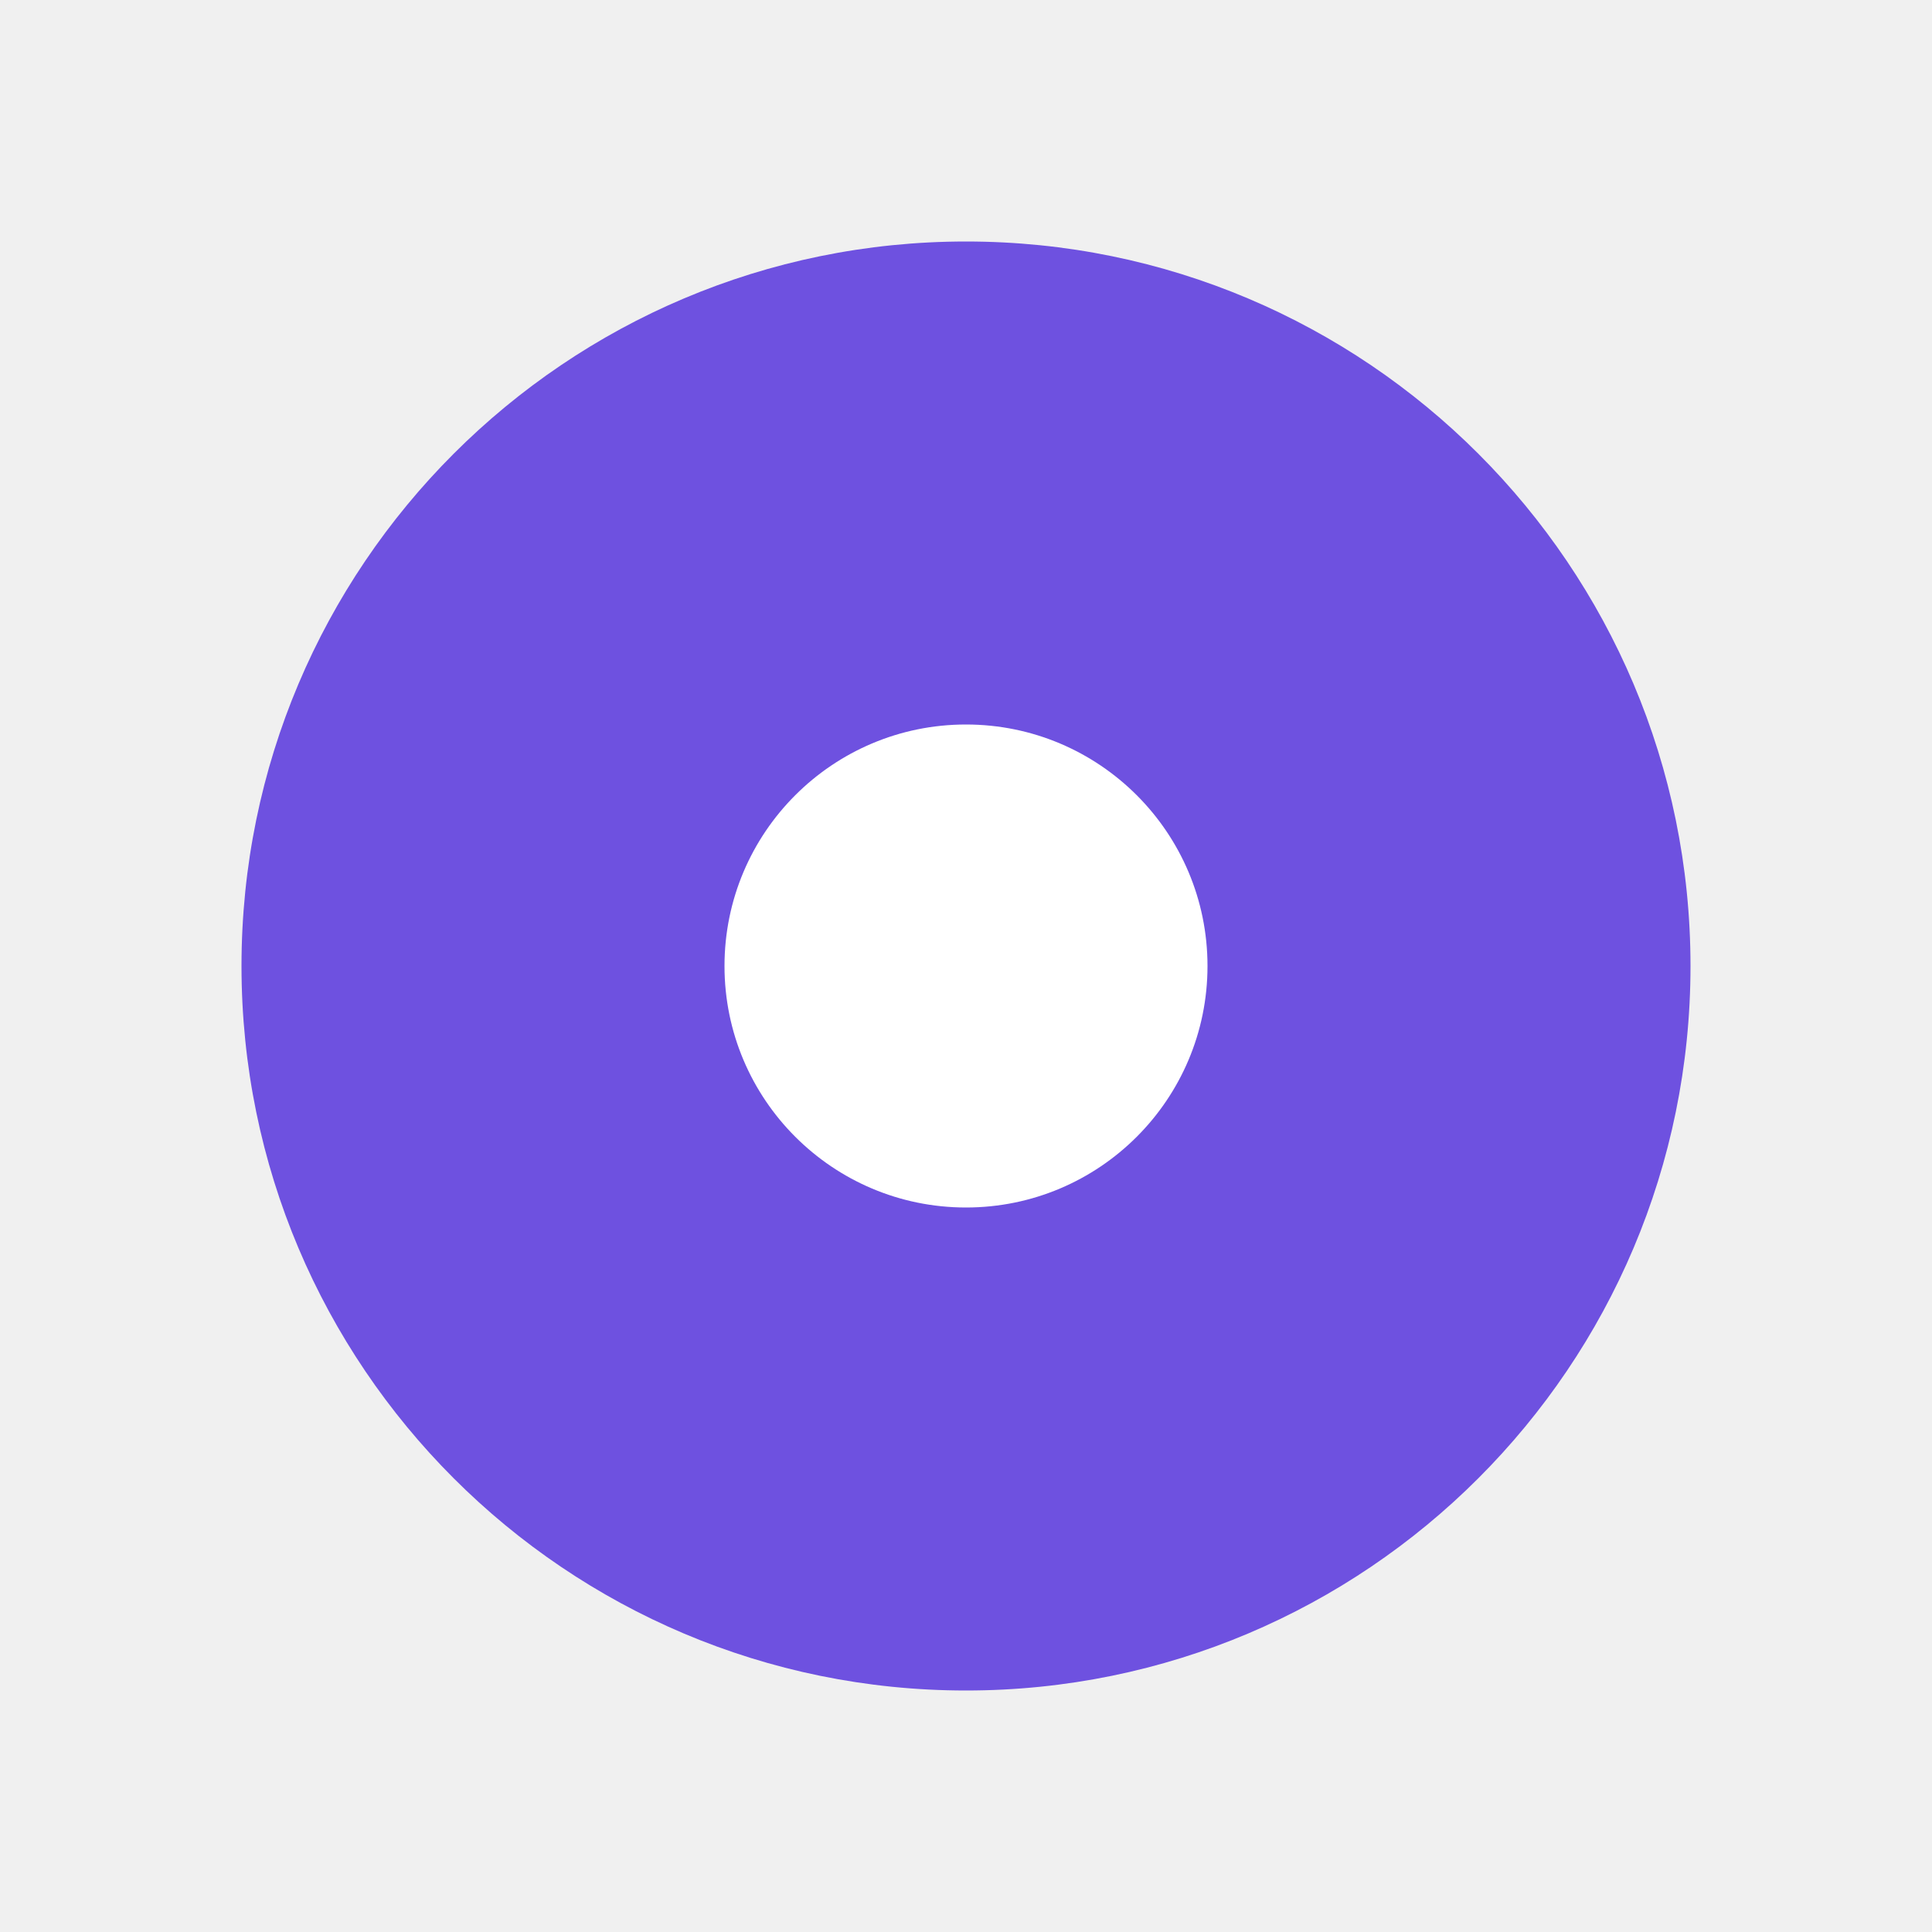
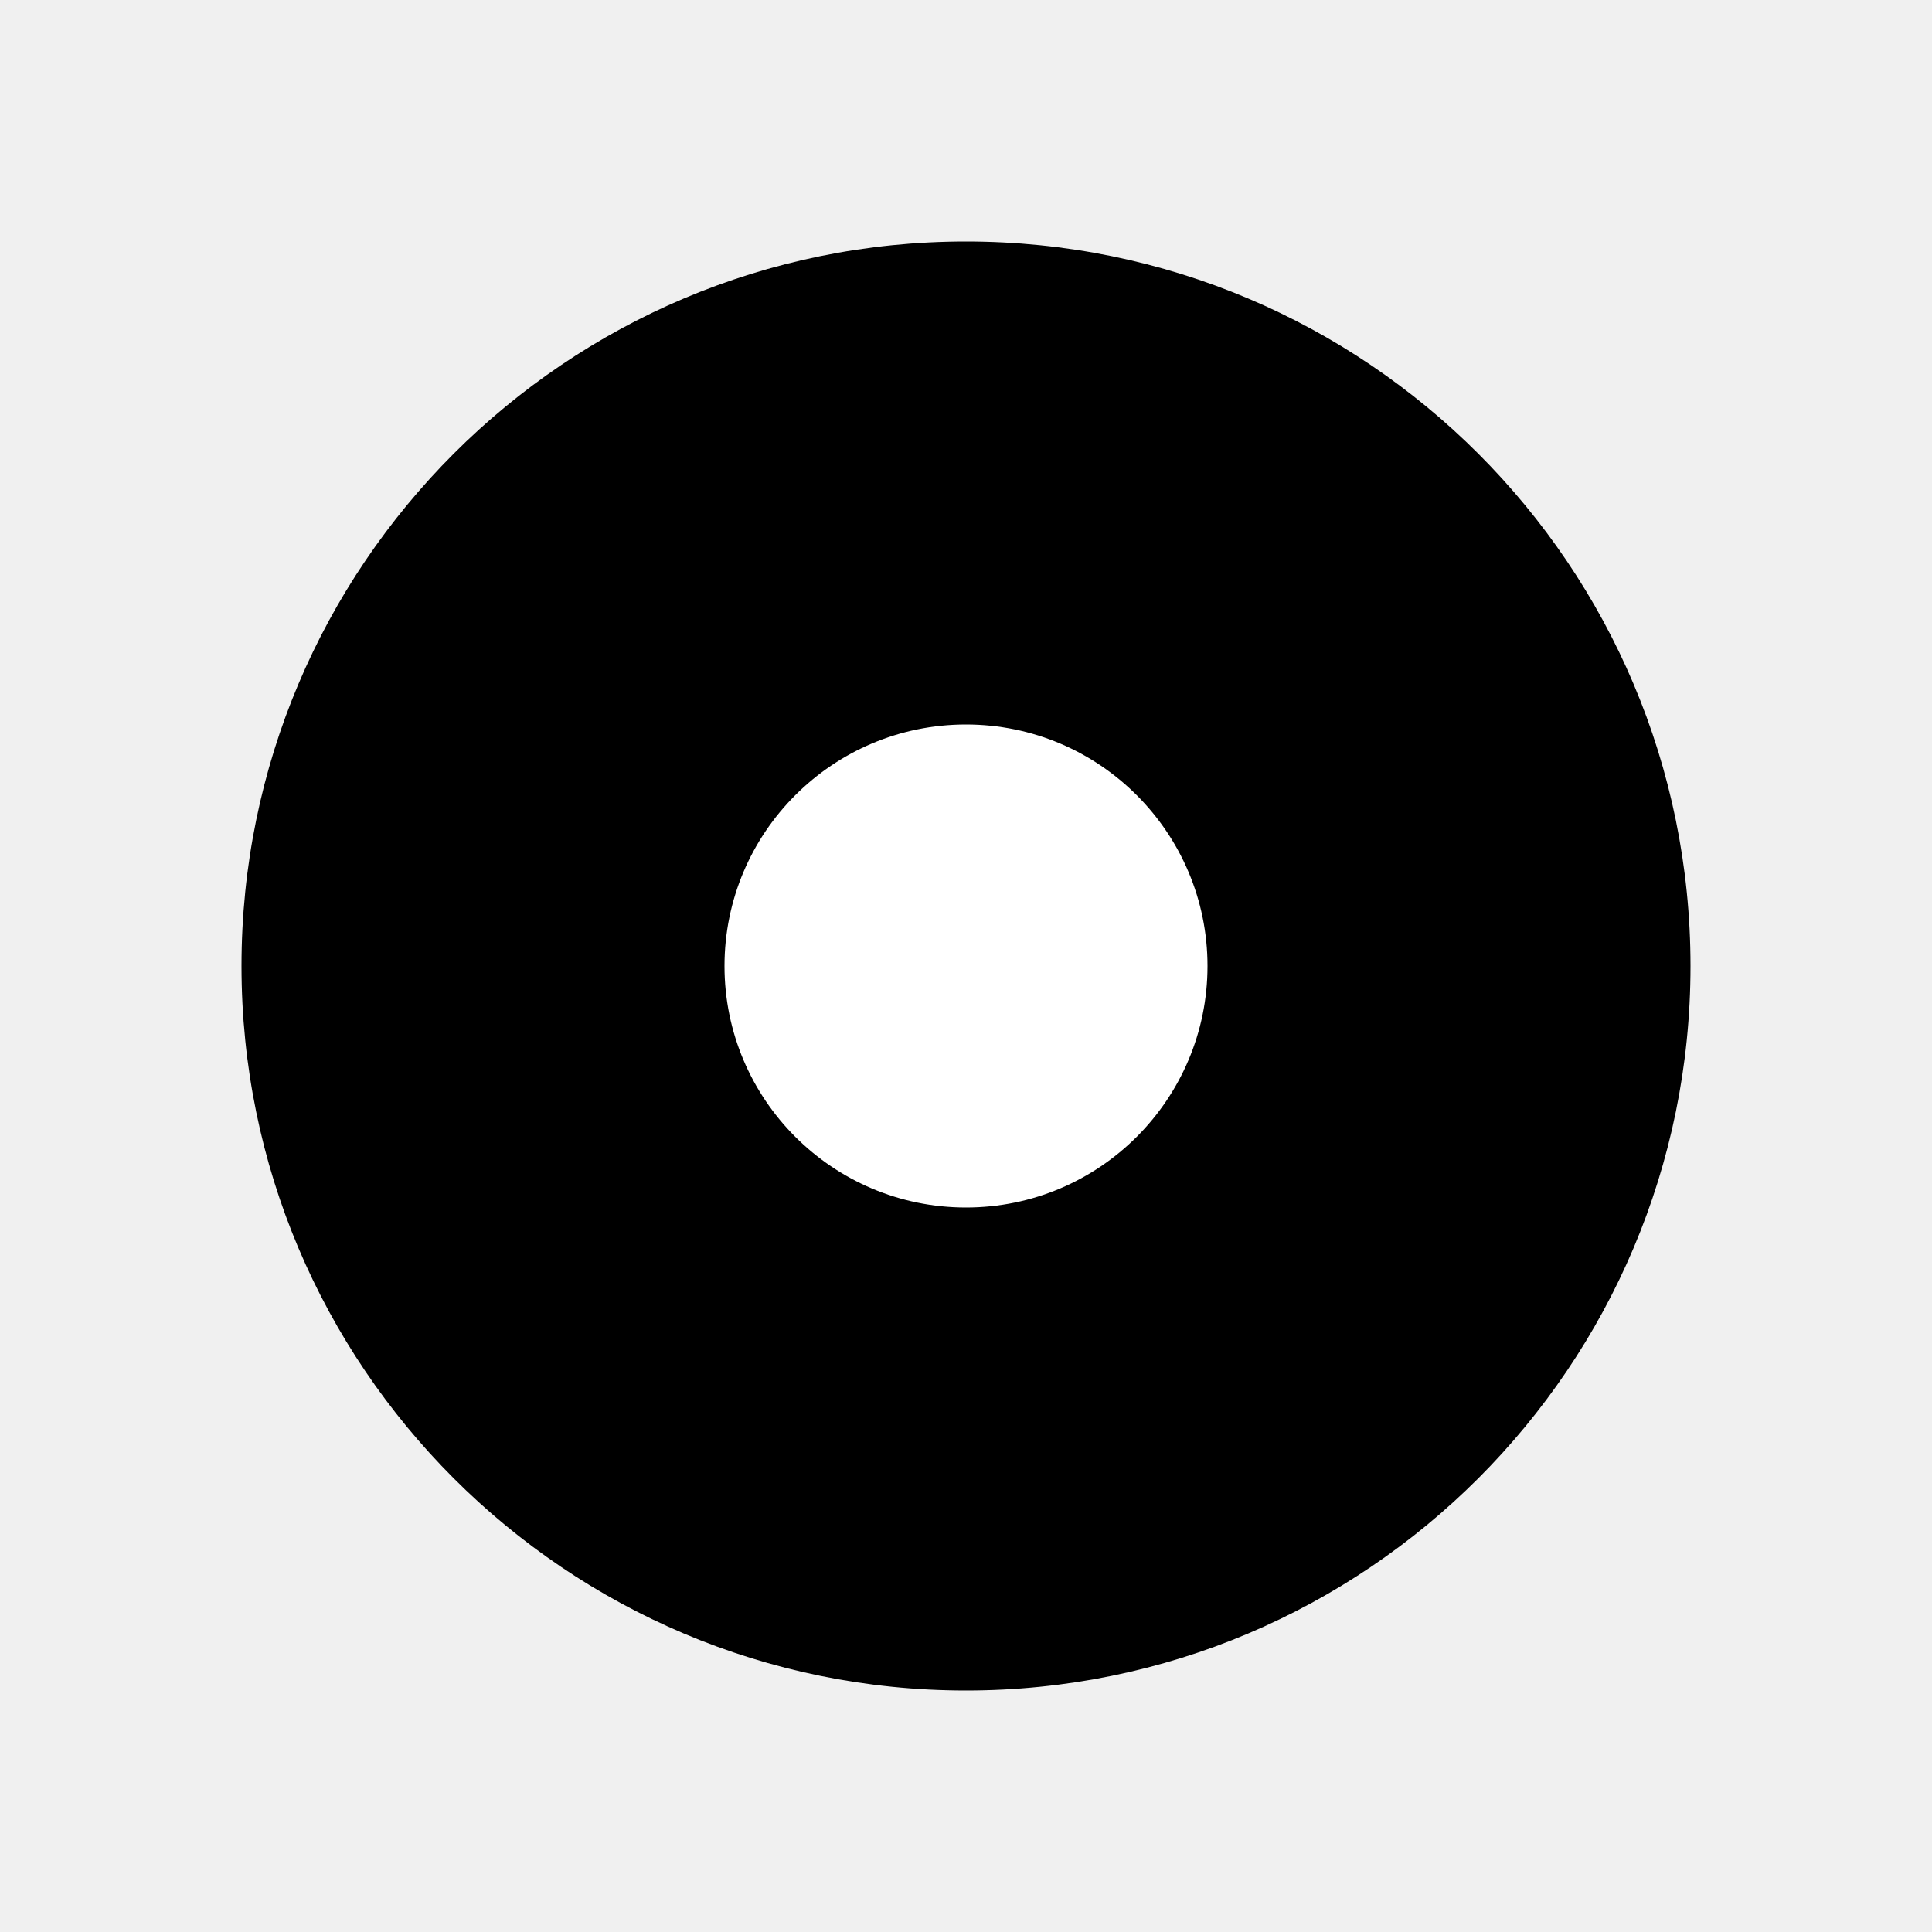
<svg xmlns="http://www.w3.org/2000/svg" version="1.1" id="图层_1" x="0px" y="0px" viewBox="0 0 132 132" style="enable-background:new 0 0 132 132;" xml:space="preserve">
  <style type="text/css">
	.st0{fill:none;}
- 	.st1{fill:#6E51E0;}
+ 	.st1{fill:currentColor;}
	.st2{fill:#FFFFFF;}
</style>
  <rect id="size" class="st0" width="132" height="132" />
  <circle id="椭圆_42" class="st1" cx="66" cy="66" r="49.5" />
  <circle id="椭圆_43" class="st2" cx="66" cy="66" r="16.5" />
</svg>
